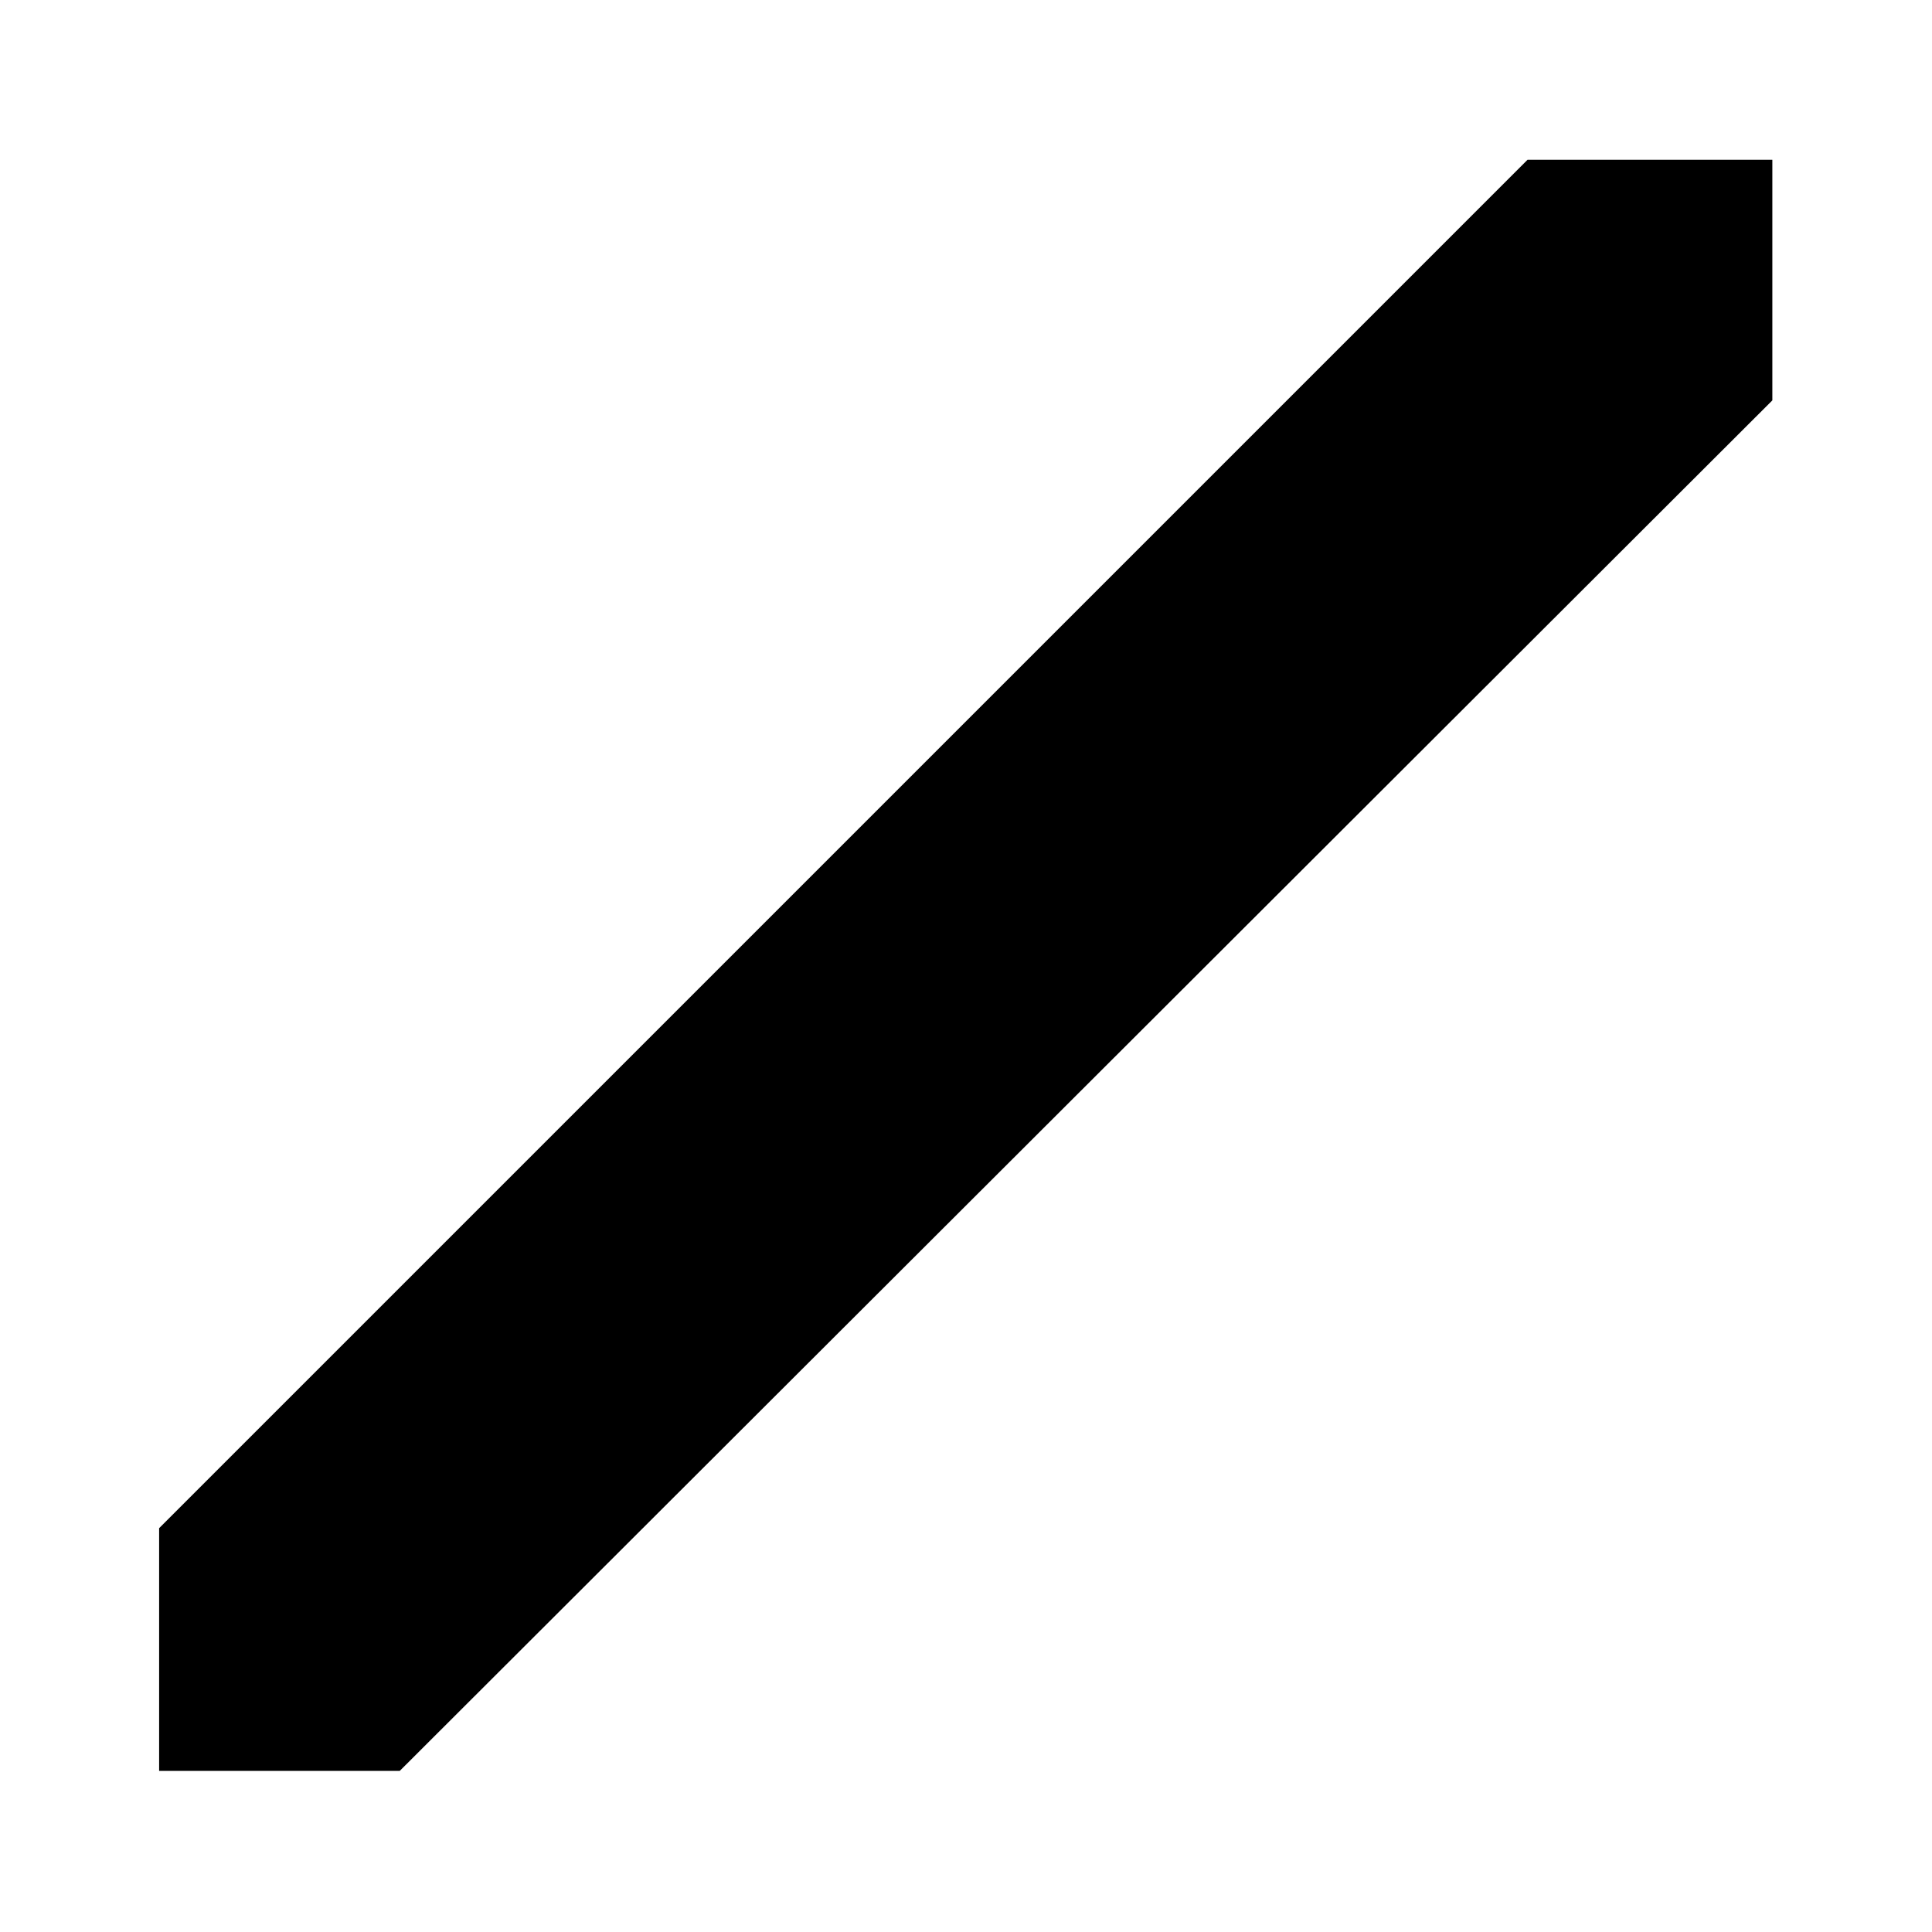
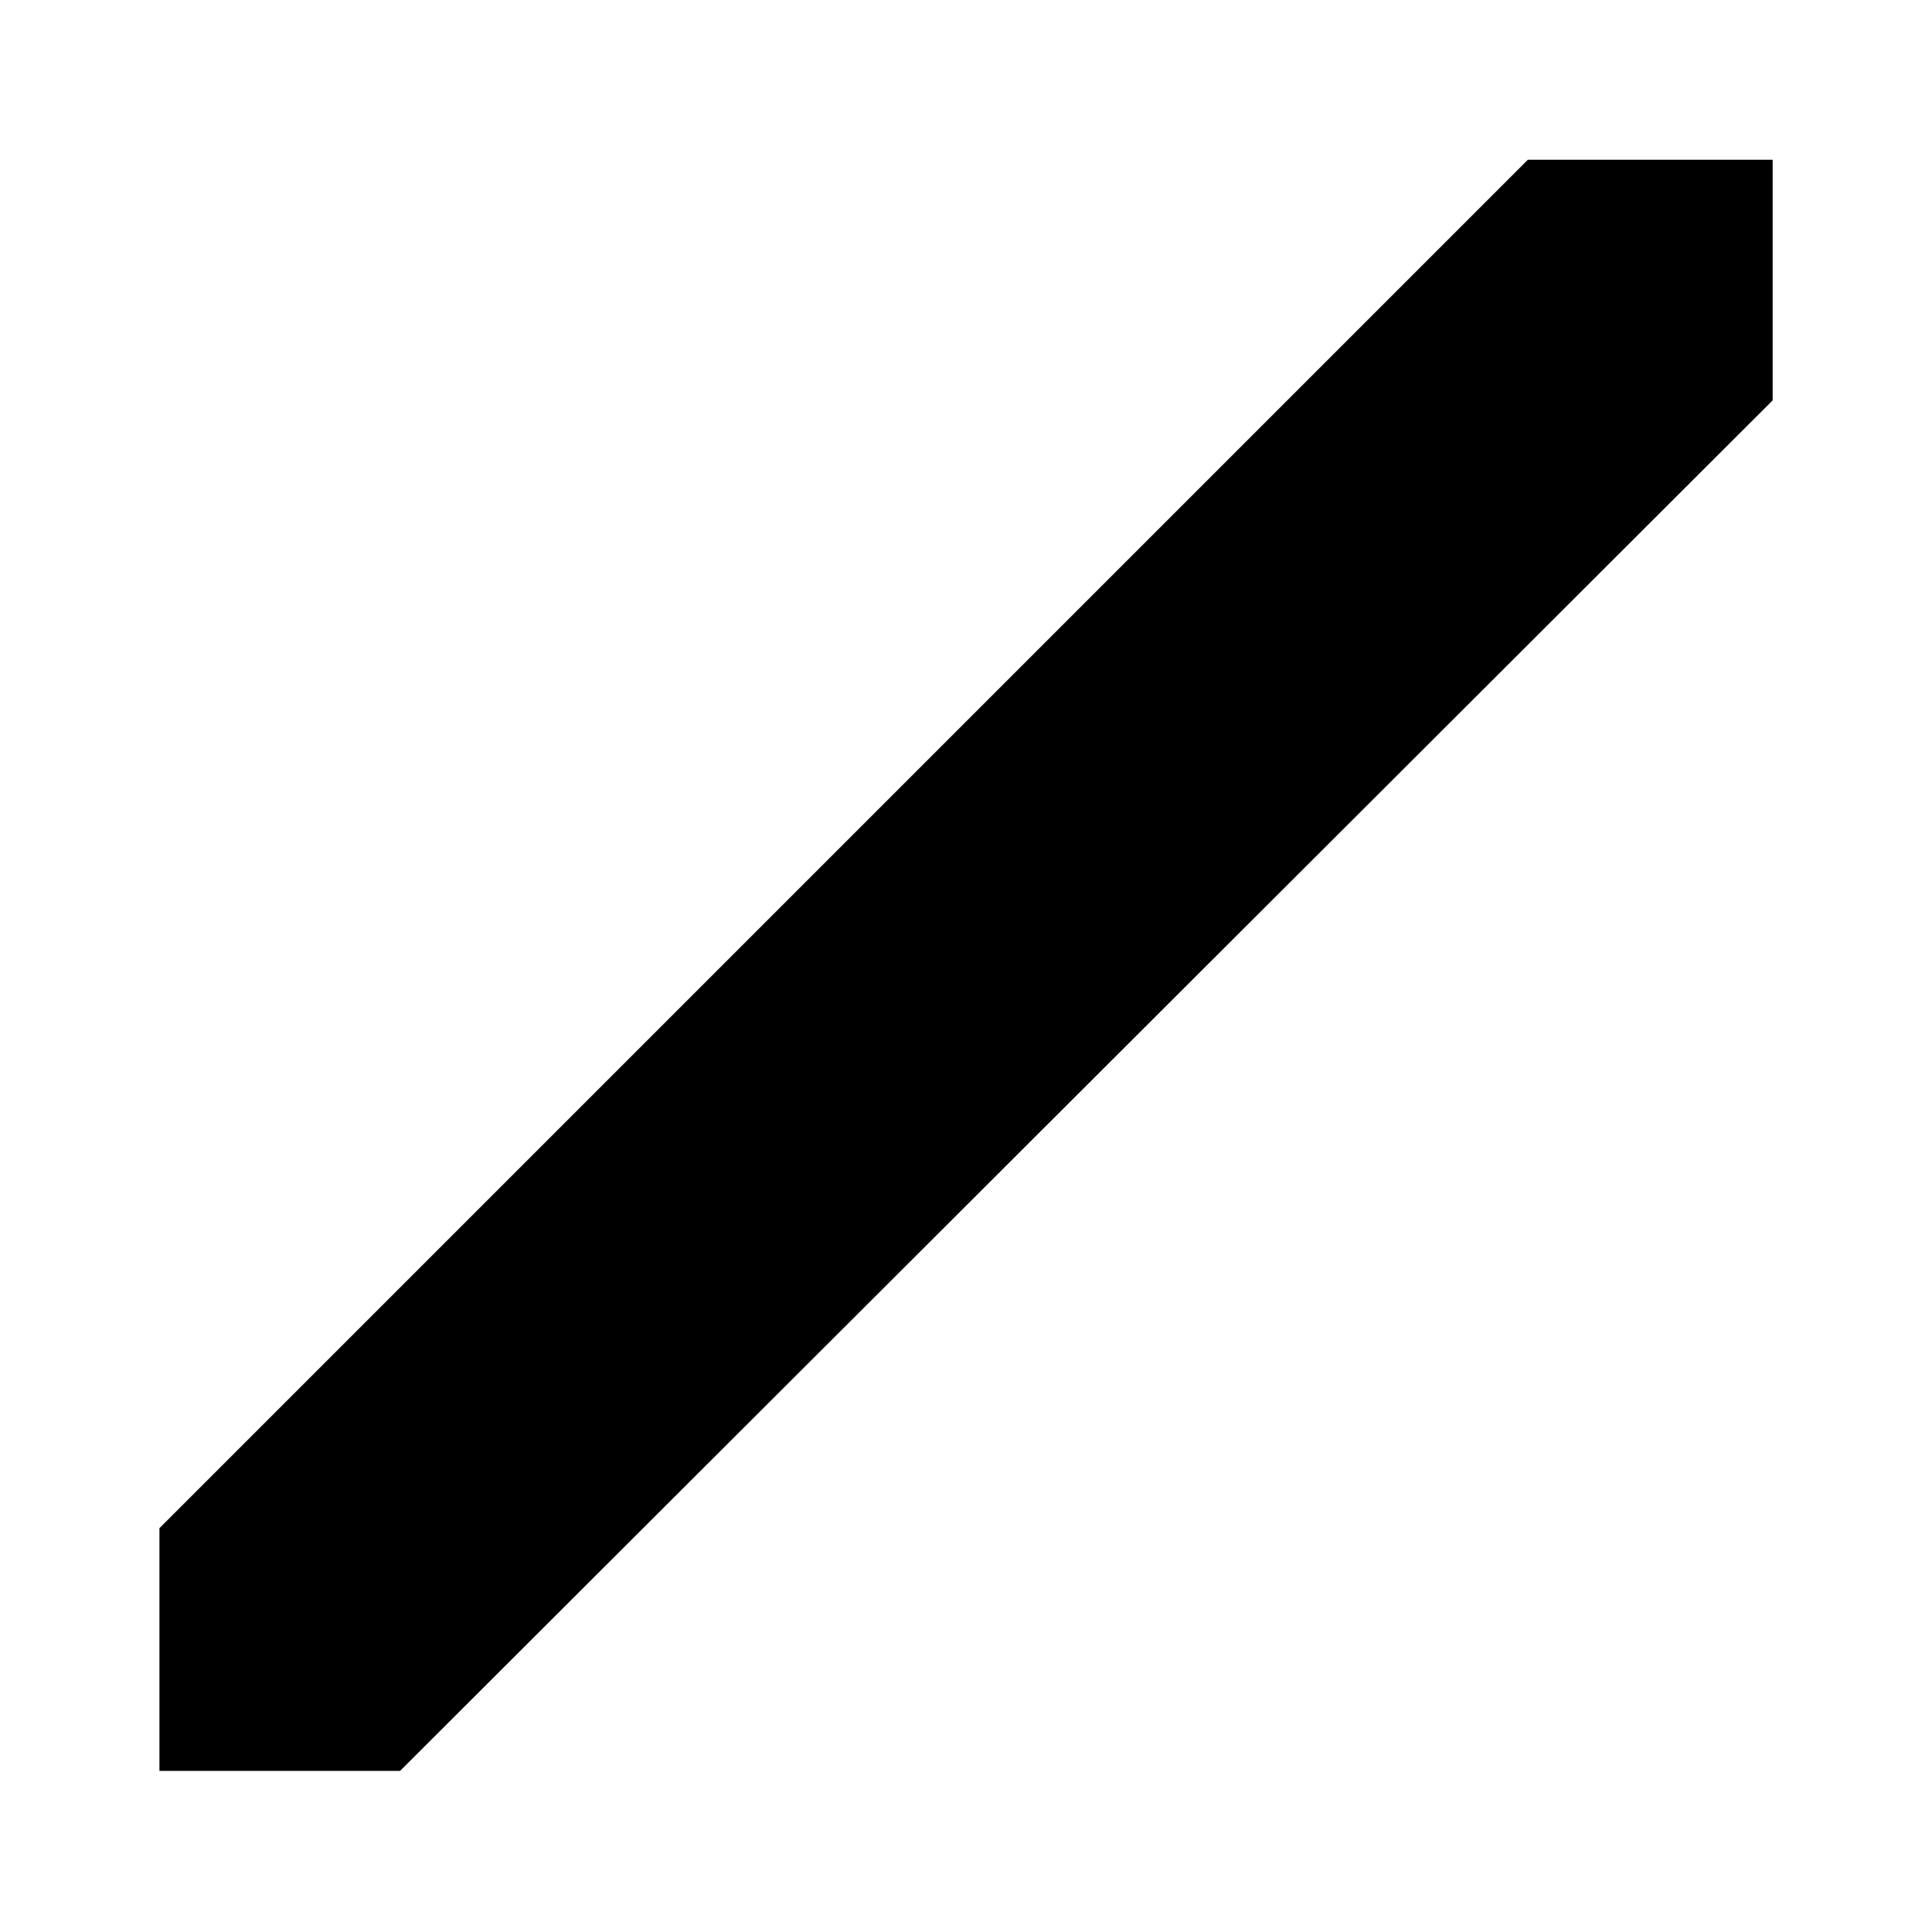
- <svg xmlns="http://www.w3.org/2000/svg" version="1.1" id="Ebene_1" x="0px" y="0px" viewBox="0 0 107.959 107.994" xml:space="preserve">
+ <svg xmlns="http://www.w3.org/2000/svg" version="1.1" x="0px" y="0px" width="110" height="110" viewBox="0 0 107.959 107.994" xml:space="preserve">
  <polygon points="85.387,8.93 99.07,8.93 99.07,22.38 22.345,98.988 8.895,98.988 8.895,85.421 " />
</svg>
